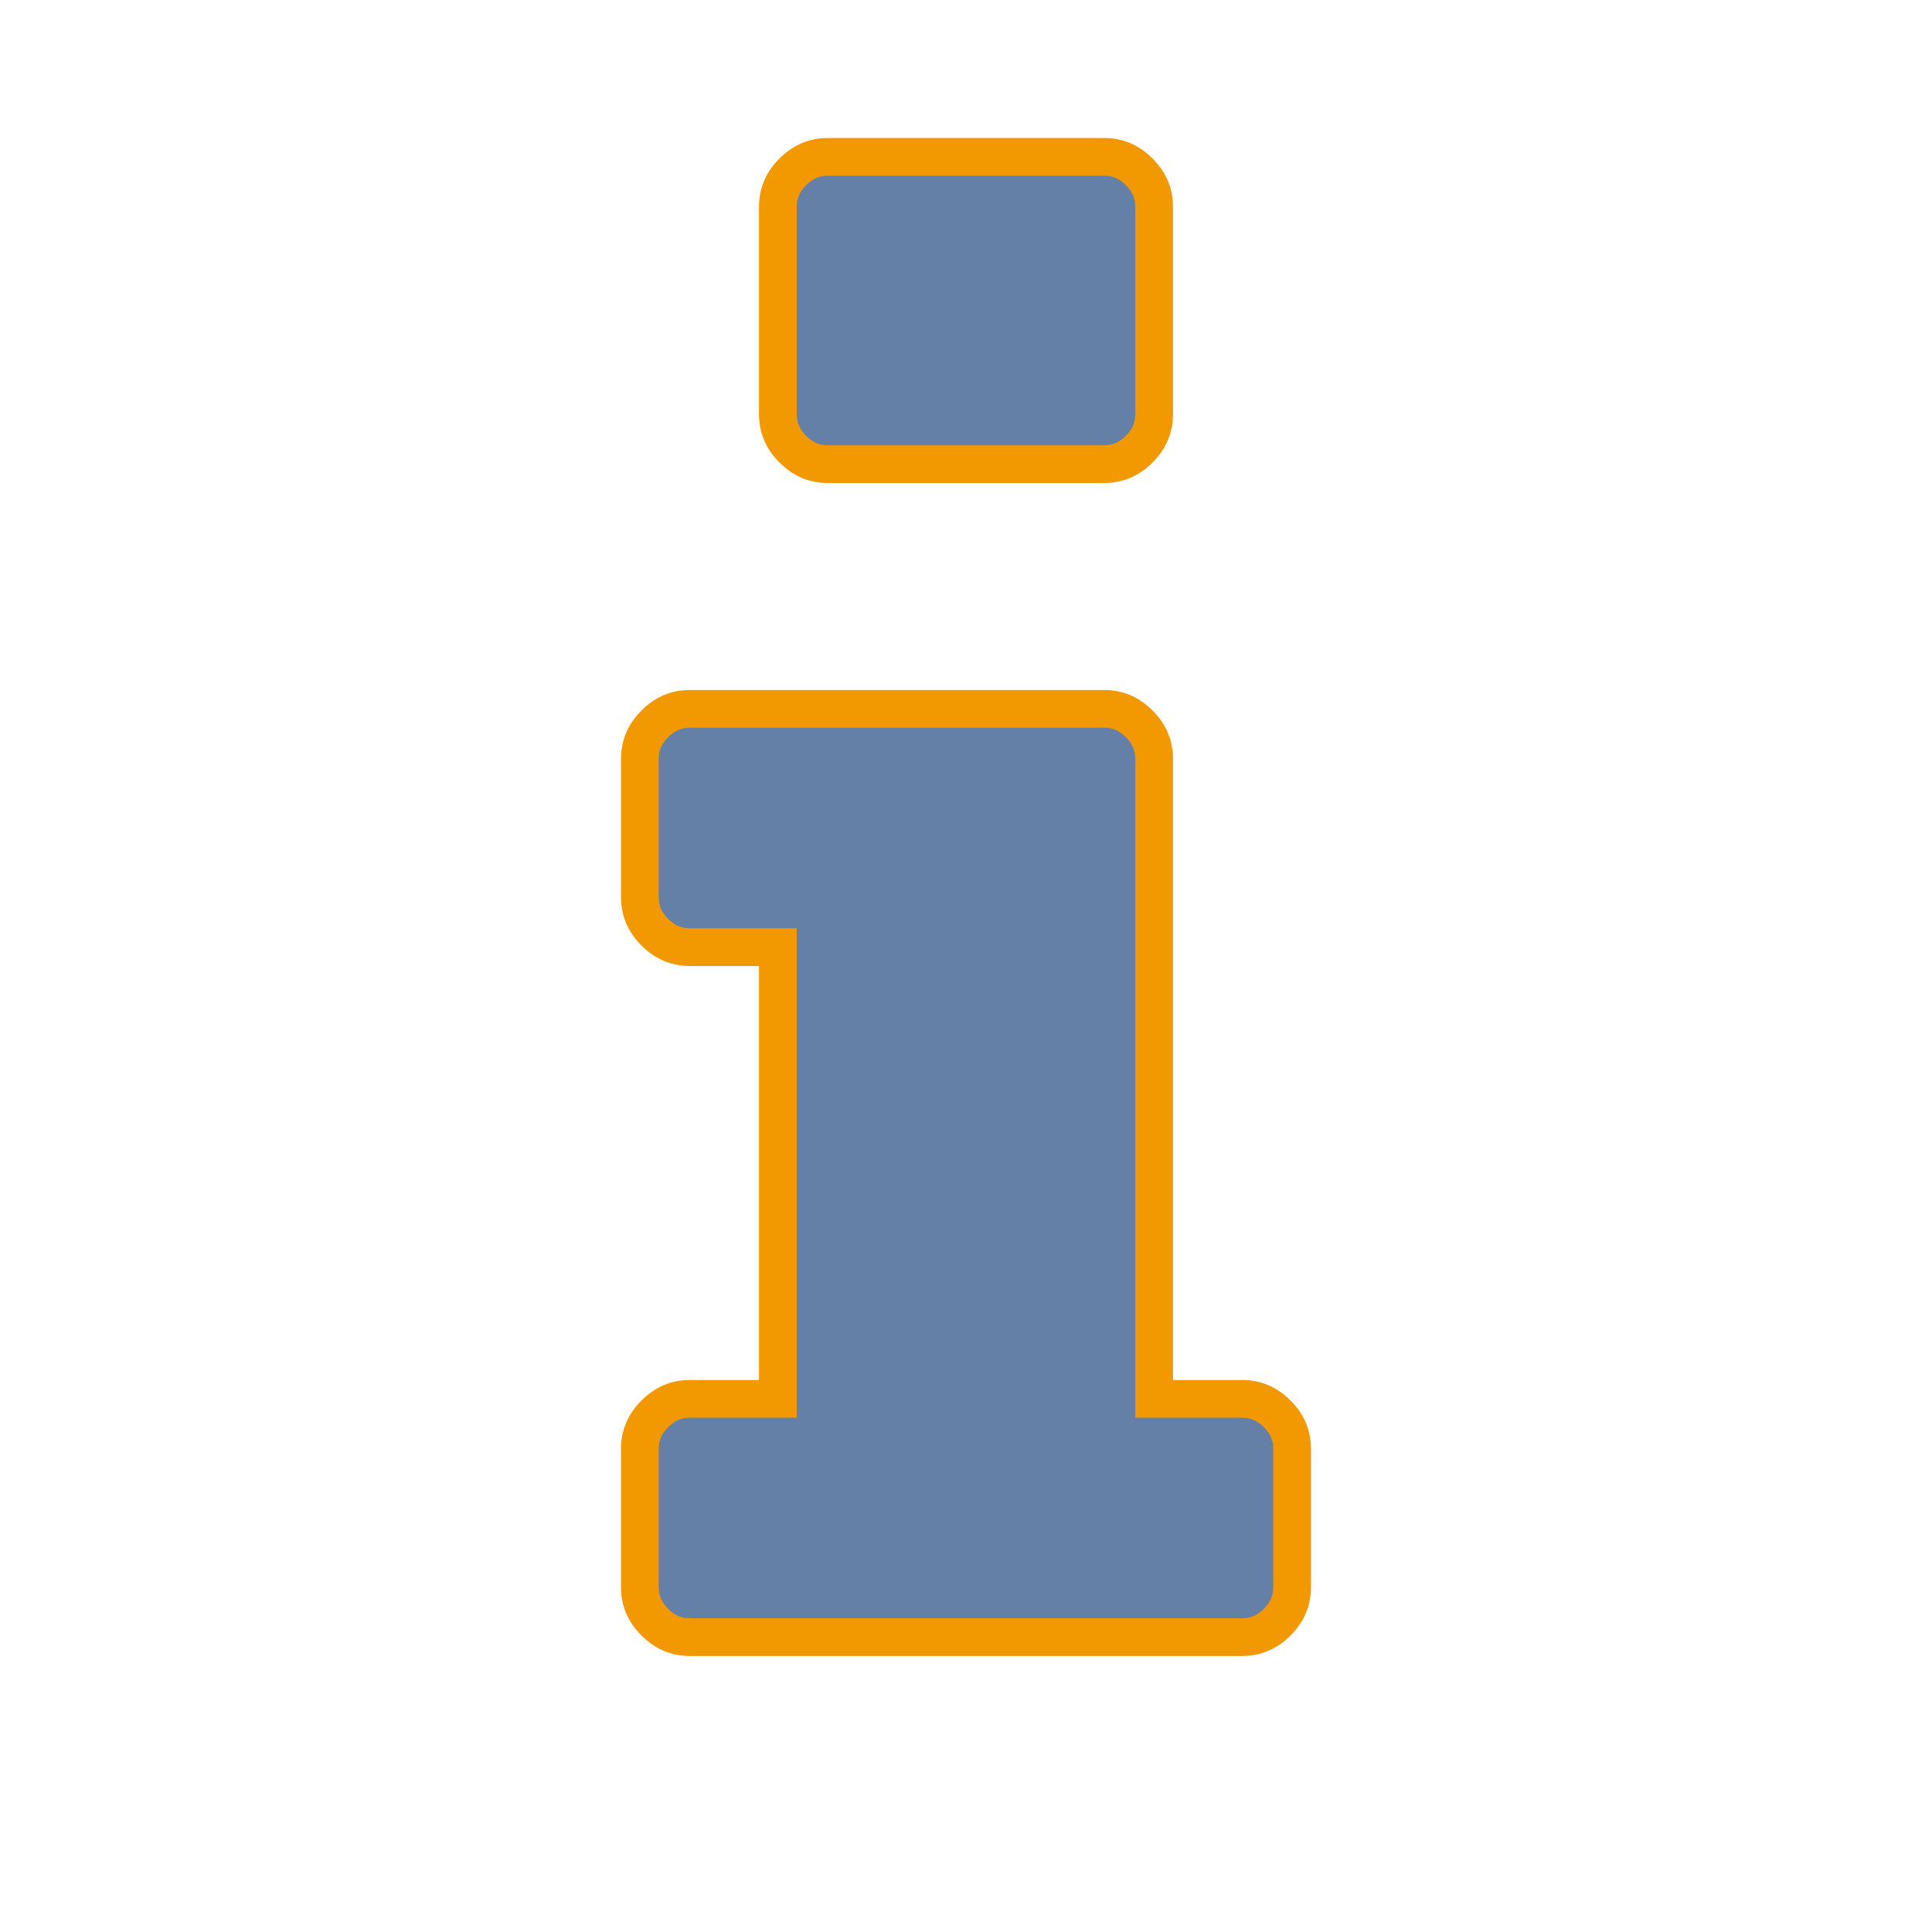
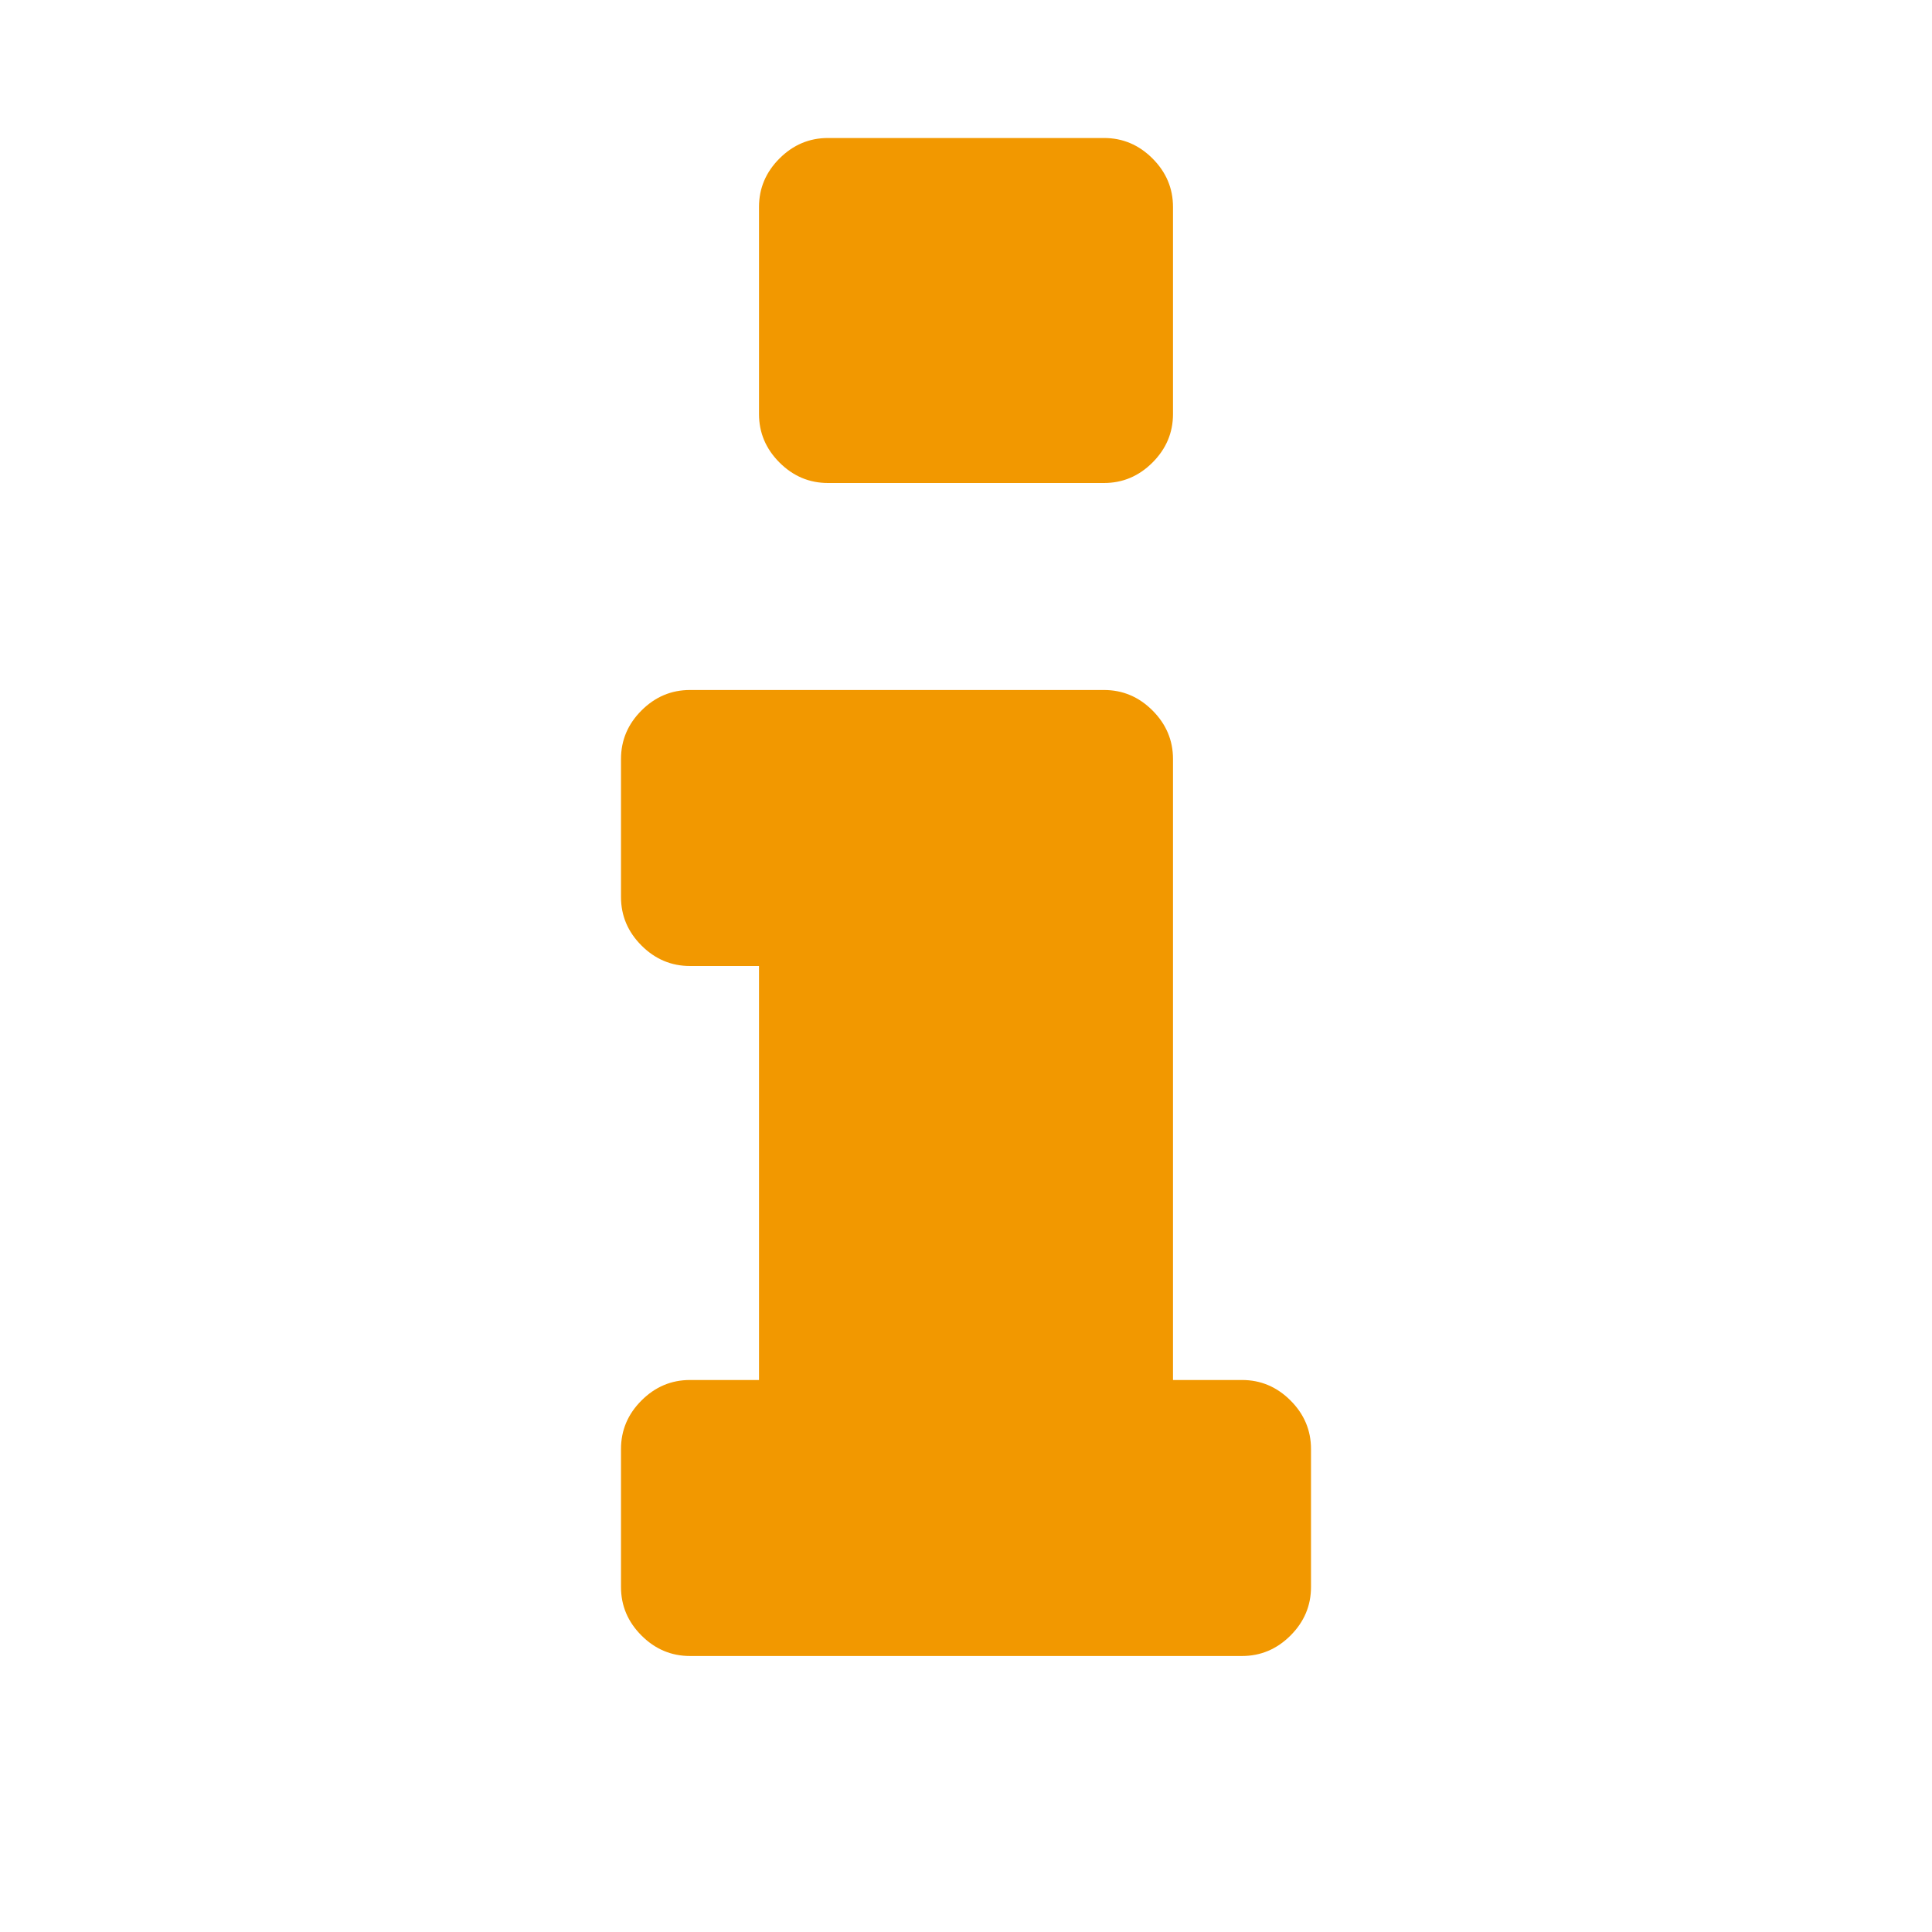
- <svg xmlns="http://www.w3.org/2000/svg" width="1792" height="1792" viewBox="0 0 1792 1792">
-   <path fill="#6480A7" d="M640 1518.5c-12.618 0-23.29-4.538-32.625-13.874-9.337-9.336-13.875-20.008-13.875-32.626v-128c0-12.617 4.538-23.29 13.875-32.626 9.336-9.336 20.008-13.874 32.625-13.874h81.5v-419H640c-12.618 0-23.29-4.538-32.625-13.874C598.038 855.29 593.5 844.618 593.5 832V704c0-12.618 4.538-23.29 13.875-32.625 9.336-9.336 20.008-13.875 32.625-13.875h384c12.617 0 23.289 4.539 32.626 13.875 9.336 9.336 13.874 20.008 13.874 32.625v593.5h81.5c12.617 0 23.289 4.538 32.626 13.875 9.336 9.336 13.874 20.008 13.874 32.625v128c0 12.617-4.538 23.29-13.874 32.626S1164.617 1518.5 1152 1518.5H640zm128-1088c-12.618 0-23.29-4.538-32.625-13.874C726.038 407.29 721.5 396.618 721.5 384V192c0-12.618 4.538-23.29 13.875-32.625 9.336-9.336 20.008-13.875 32.625-13.875h256c12.617 0 23.289 4.539 32.626 13.875 9.336 9.336 13.874 20.008 13.874 32.625v192c0 12.618-4.538 23.29-13.874 32.625-9.336 9.336-20.009 13.875-32.626 13.875H768z" />
-   <path fill="#F29800" d="M1024 163c8.062 0 14.119 2.617 20.25 8.748 6.133 6.134 8.75 12.19 8.75 20.252v192c0 8.062-2.616 14.119-8.749 20.251-6.132 6.132-12.188 8.749-20.251 8.749H768c-8.063 0-14.119-2.616-20.252-8.75C741.616 398.119 739 392.063 739 384V192c0-8.062 2.616-14.119 8.749-20.251S759.938 163 768 163h256m0 512c8.062 0 14.119 2.617 20.25 8.748 6.133 6.134 8.75 12.19 8.75 20.252v611h99c8.062 0 14.119 2.617 20.25 8.748 6.133 6.133 8.75 12.189 8.75 20.252v128c0 8.062-2.616 14.119-8.749 20.251-6.132 6.133-12.188 8.749-20.251 8.749H640c-8.063 0-14.119-2.616-20.252-8.75-6.131-6.131-8.748-12.187-8.748-20.25v-128c0-8.062 2.616-14.119 8.749-20.251 6.132-6.133 12.189-8.749 20.251-8.749h99V861h-99c-8.063 0-14.119-2.616-20.252-8.75C613.616 846.119 611 840.063 611 832V704c0-8.062 2.616-14.119 8.749-20.251S631.938 675 640 675h384m0-547H768c-17.334 0-32.334 6.334-45 19-12.667 12.667-19 27.667-19 45v192c0 17.334 6.333 32.334 19 45 12.666 12.667 27.666 19 45 19h256c17.333 0 32.333-6.333 45-19 12.666-12.666 19-27.666 19-45V192c0-17.333-6.334-32.333-19-45-12.667-12.666-27.667-19-45-19zm0 512H640c-17.334 0-32.334 6.334-45 19-12.667 12.667-19 27.667-19 45v128c0 17.334 6.333 32.334 19 45 12.666 12.667 27.666 19 45 19h64v384h-64c-17.334 0-32.334 6.334-45 19-12.667 12.667-19 27.667-19 45v128c0 17.334 6.333 32.334 19 45 12.666 12.667 27.666 19 45 19h512c17.333 0 32.333-6.333 45-19 12.666-12.666 19-27.666 19-45v-128c0-17.333-6.334-32.333-19-45-12.667-12.666-27.667-19-45-19h-64V704c0-17.333-6.334-32.333-19-45-12.667-12.666-27.667-19-45-19z" />
+ <svg xmlns="http://www.w3.org/2000/svg" width="1792" height="1792" viewBox="0 0 1792 1792" version="1.1" id="svg6">
+   <defs id="defs10" />
+   <path d="M640 1518.5c-12.618 0-23.29-4.538-32.625-13.874-9.337-9.336-13.875-20.008-13.875-32.626v-128c0-12.617 4.538-23.29 13.875-32.626 9.336-9.336 20.008-13.874 32.625-13.874h81.5v-419H640c-12.618 0-23.29-4.538-32.625-13.874C598.038 855.29 593.5 844.618 593.5 832V704c0-12.618 4.538-23.29 13.875-32.625 9.336-9.336 20.008-13.875 32.625-13.875h384c12.617 0 23.289 4.539 32.626 13.875 9.336 9.336 13.874 20.008 13.874 32.625v593.5h81.5c12.617 0 23.289 4.538 32.626 13.875 9.336 9.336 13.874 20.008 13.874 32.625v128c0 12.617-4.538 23.29-13.874 32.626S1164.617 1518.5 1152 1518.5H640zm128-1088c-12.618 0-23.29-4.538-32.625-13.874C726.038 407.29 721.5 396.618 721.5 384V192c0-12.618 4.538-23.29 13.875-32.625 9.336-9.336 20.008-13.875 32.625-13.875h256c12.617 0 23.289 4.539 32.626 13.875 9.336 9.336 13.874 20.008 13.874 32.625v192c0 12.618-4.538 23.29-13.874 32.625-9.336 9.336-20.009 13.875-32.626 13.875H768z" id="path2" style="fill:#f29800;fill-opacity:1" fill="#6480A7" />
+   <path fill="#F29800" d="M1024 163c8.062 0 14.119 2.617 20.25 8.748 6.133 6.134 8.75 12.19 8.75 20.252v192c0 8.062-2.616 14.119-8.749 20.251-6.132 6.132-12.188 8.749-20.251 8.749H768c-8.063 0-14.119-2.616-20.252-8.75C741.616 398.119 739 392.063 739 384V192c0-8.062 2.616-14.119 8.749-20.251S759.938 163 768 163h256m0 512c8.062 0 14.119 2.617 20.25 8.748 6.133 6.134 8.75 12.19 8.75 20.252v611h99c8.062 0 14.119 2.617 20.25 8.748 6.133 6.133 8.75 12.189 8.75 20.252v128c0 8.062-2.616 14.119-8.749 20.251-6.132 6.133-12.188 8.749-20.251 8.749H640c-8.063 0-14.119-2.616-20.252-8.75-6.131-6.131-8.748-12.187-8.748-20.25v-128c0-8.062 2.616-14.119 8.749-20.251 6.132-6.133 12.189-8.749 20.251-8.749h99V861h-99c-8.063 0-14.119-2.616-20.252-8.75C613.616 846.119 611 840.063 611 832V704c0-8.062 2.616-14.119 8.749-20.251S631.938 675 640 675h384m0-547H768c-17.334 0-32.334 6.334-45 19-12.667 12.667-19 27.667-19 45v192c0 17.334 6.333 32.334 19 45 12.666 12.667 27.666 19 45 19h256c17.333 0 32.333-6.333 45-19 12.666-12.666 19-27.666 19-45V192c0-17.333-6.334-32.333-19-45-12.667-12.666-27.667-19-45-19zm0 512H640c-17.334 0-32.334 6.334-45 19-12.667 12.667-19 27.667-19 45v128c0 17.334 6.333 32.334 19 45 12.666 12.667 27.666 19 45 19h64v384h-64c-17.334 0-32.334 6.334-45 19-12.667 12.667-19 27.667-19 45v128c0 17.334 6.333 32.334 19 45 12.666 12.667 27.666 19 45 19h512c17.333 0 32.333-6.333 45-19 12.666-12.666 19-27.666 19-45v-128c0-17.333-6.334-32.333-19-45-12.667-12.666-27.667-19-45-19h-64V704c0-17.333-6.334-32.333-19-45-12.667-12.666-27.667-19-45-19z" id="path4" />
</svg>
